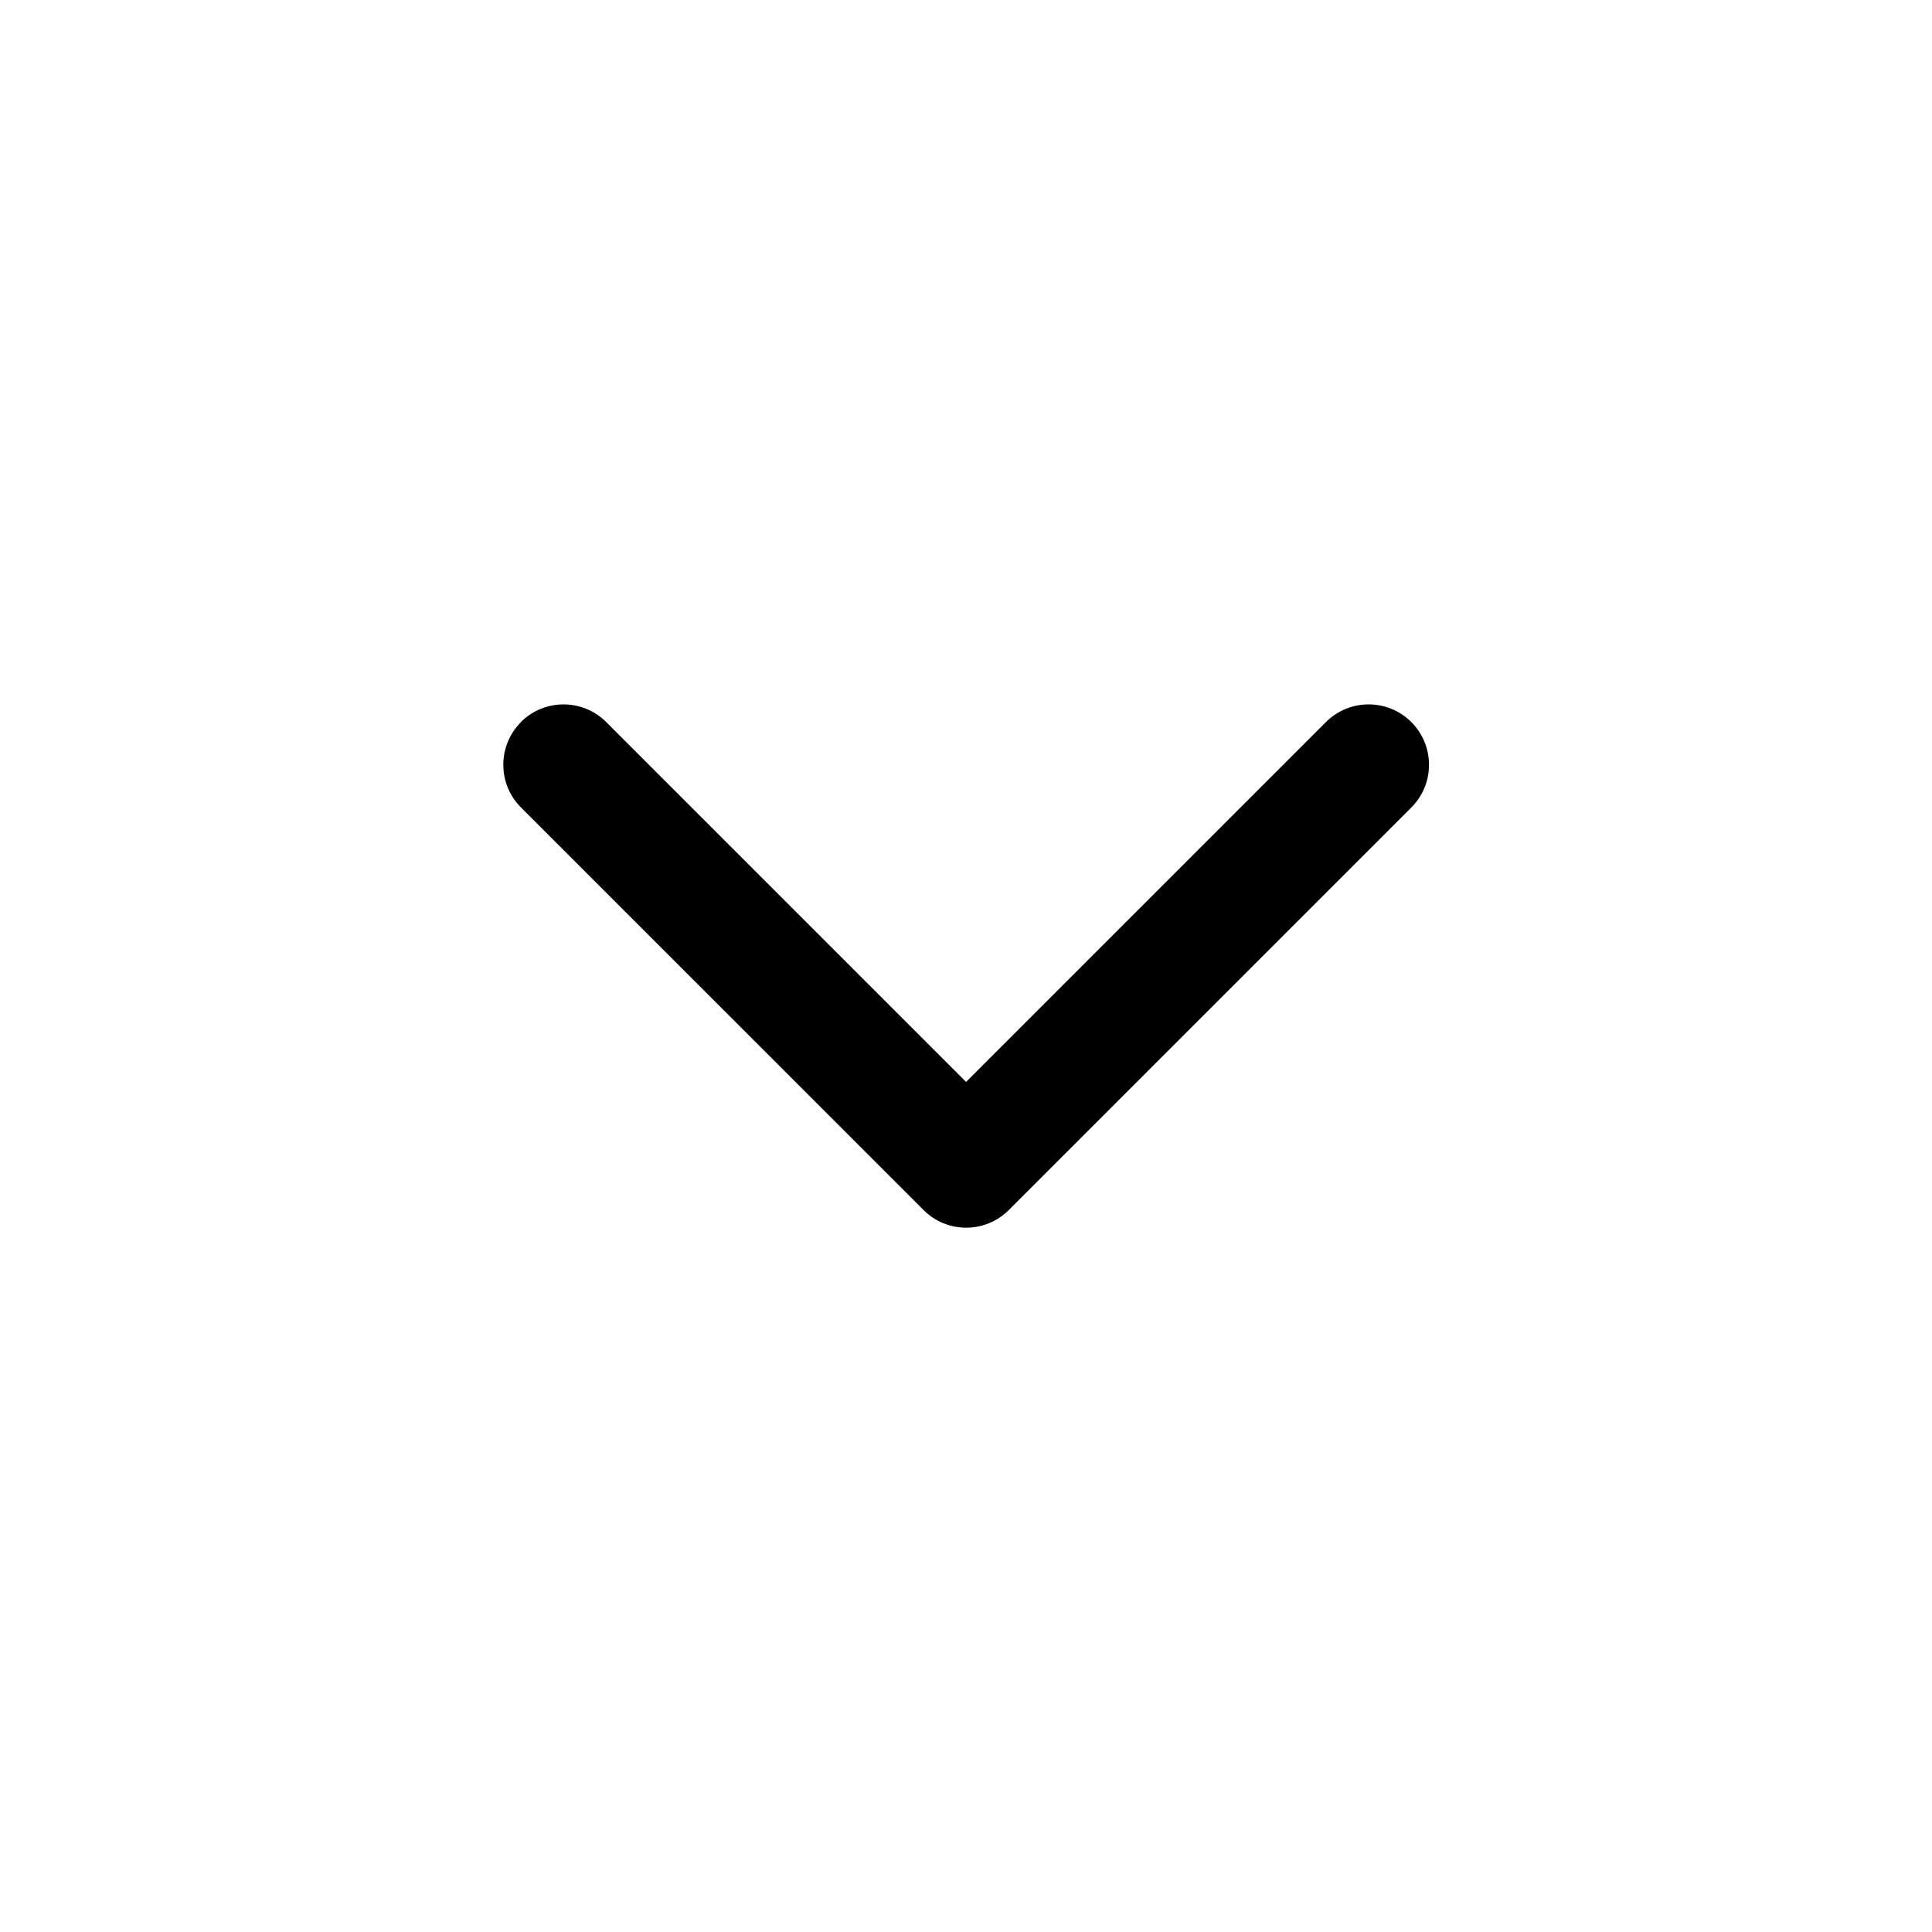
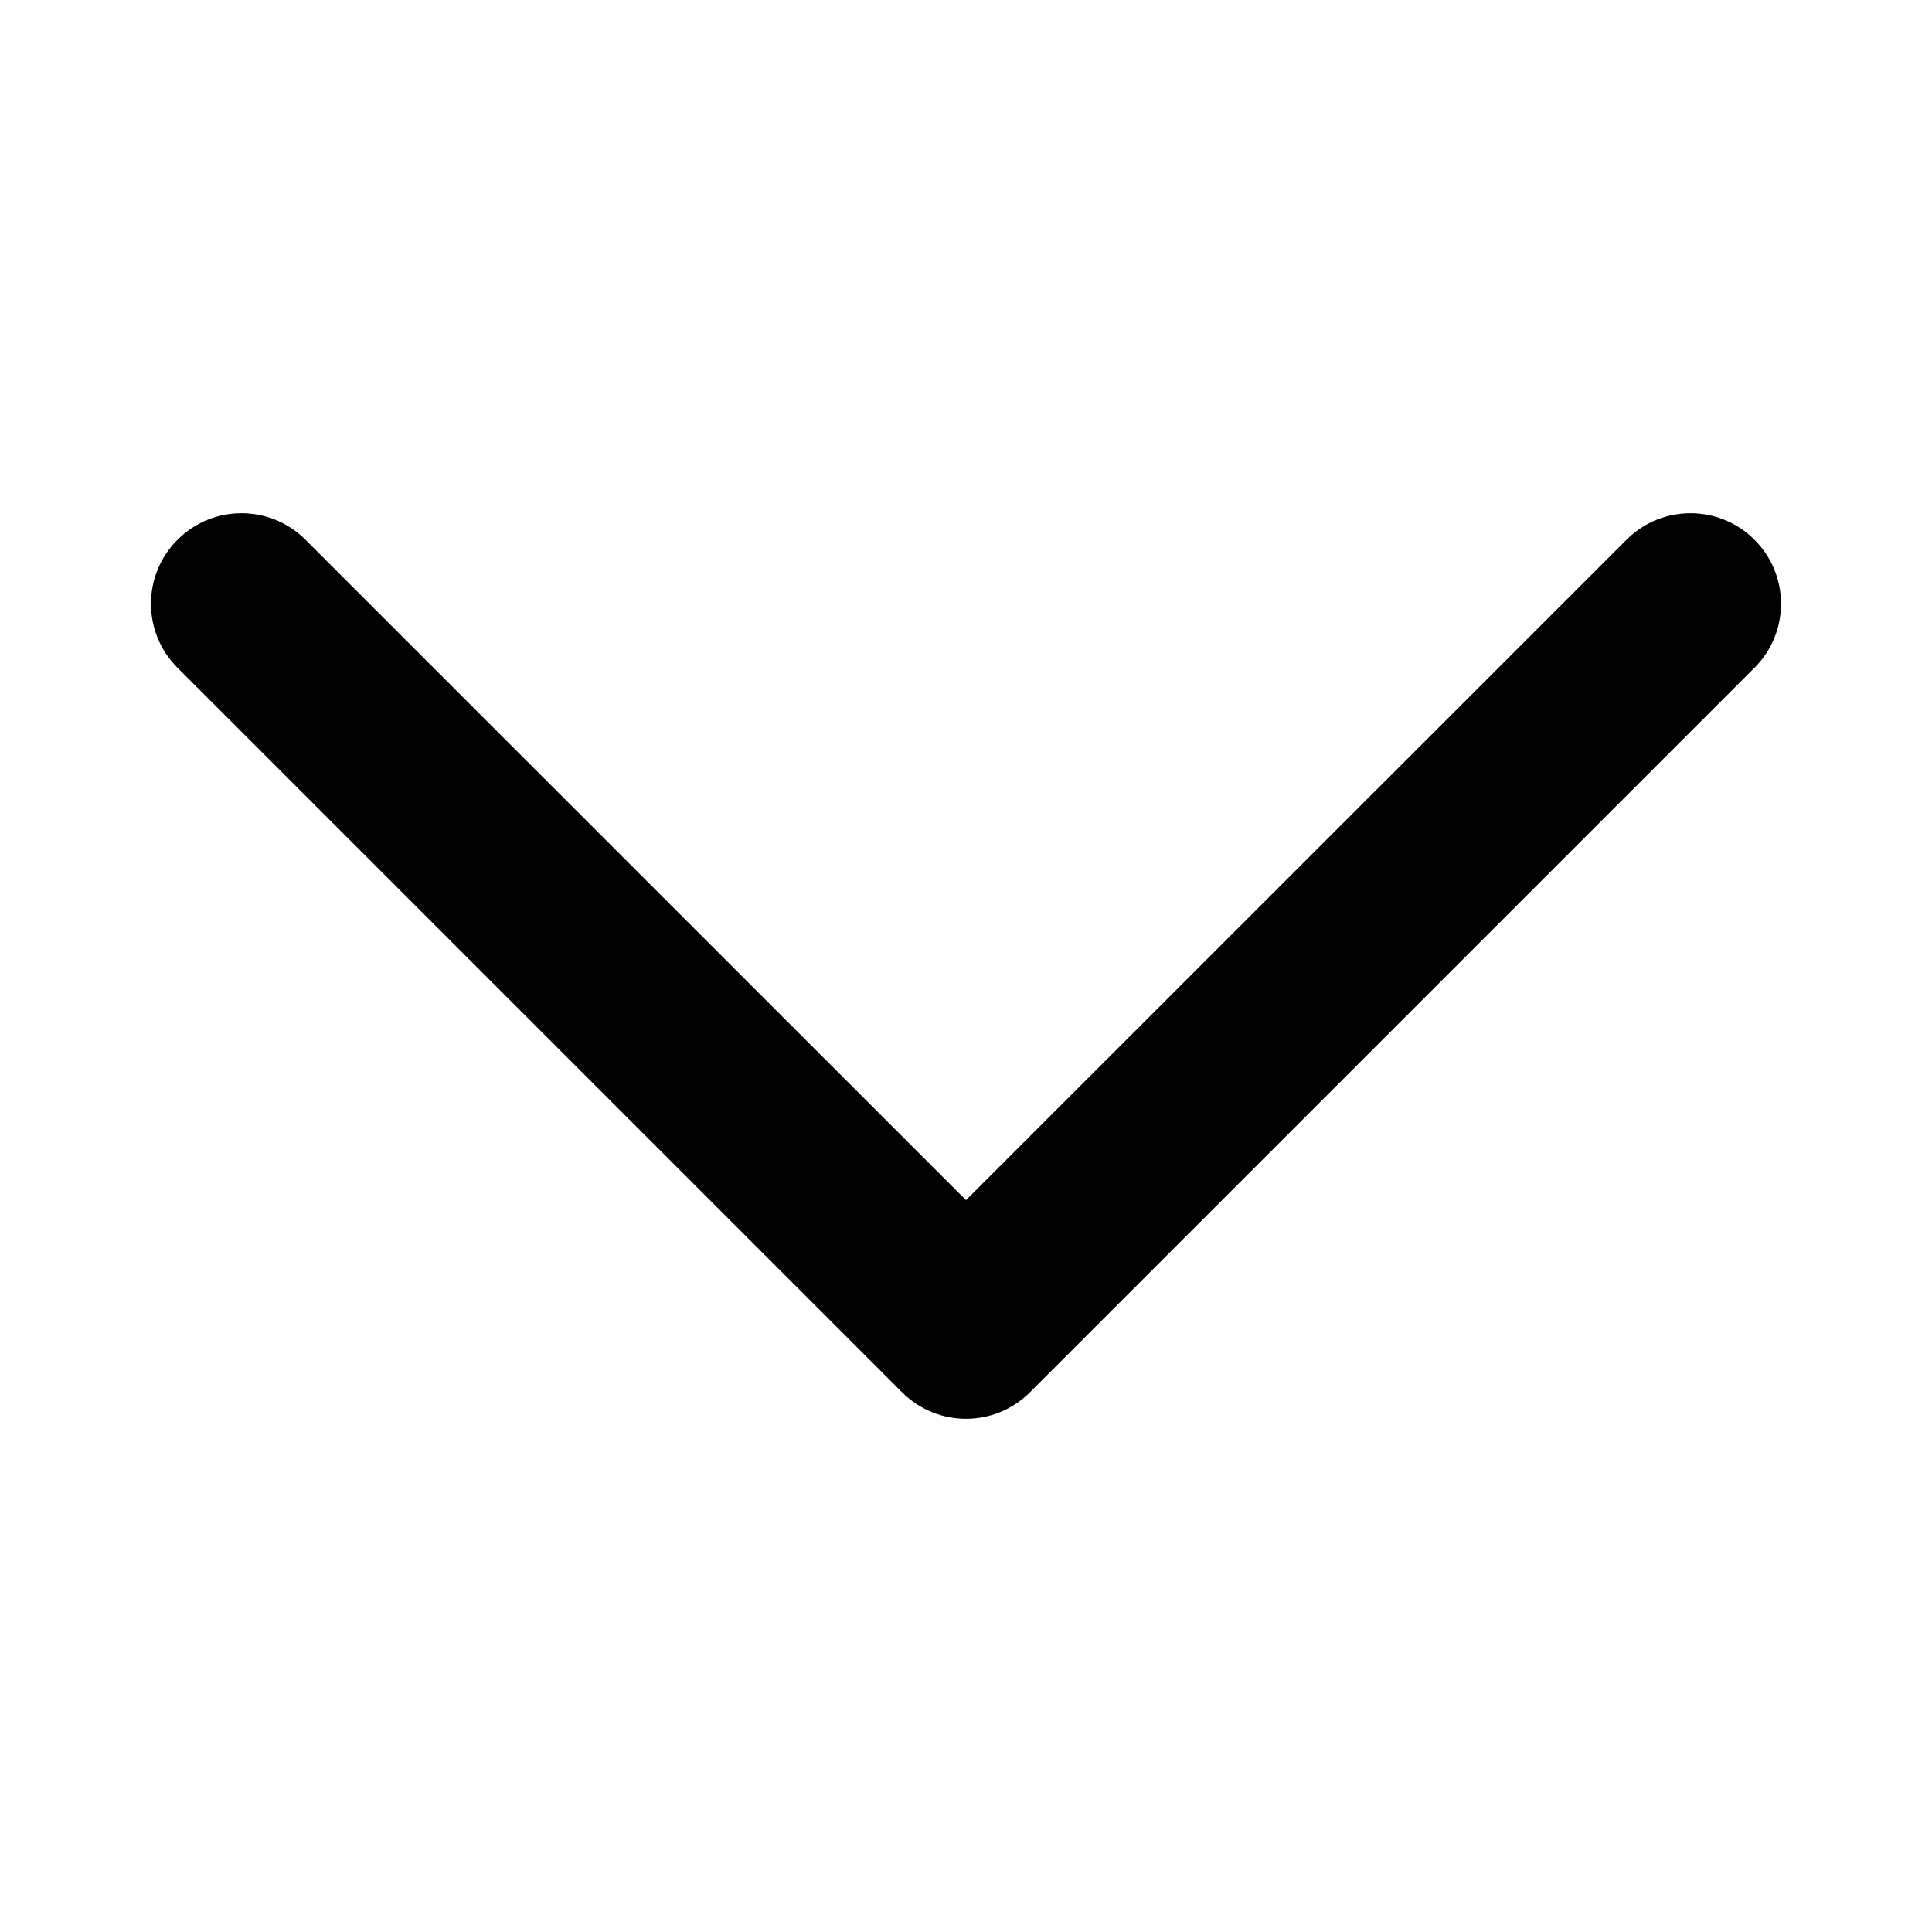
- <svg xmlns="http://www.w3.org/2000/svg" fill="none" height="24" viewBox="0 0 24 24" width="24">
-   <path clip-rule="evenodd" d="m6.47 8.97c.293-.293.768-.293 1.061 0l4.47 4.47 4.47-4.47c.293-.293.768-.293 1.061 0s.293.768 0 1.061l-5 5c-.141.141-.331.22-.53.22s-.39-.079-.53-.22l-5-5c-.293-.293-.293-.768 0-1.061z" fill="#000" fill-rule="evenodd" />
+ <svg xmlns="http://www.w3.org/2000/svg" clip-rule="evenodd" fill-rule="evenodd" height="512" stroke-linejoin="round" stroke-miterlimit="2" viewBox="0 0 16 16" width="512">
+   <g id="Icon">
+     <path d="m1.47 5.53 6 6c.293.293.767.293 1.06 0l6-6c.293-.292.293-.768 0-1.06-.292-.293-.768-.293-1.06 0l-5.47 5.469s-5.47-5.469-5.47-5.469c-.292-.293-.768-.293-1.06 0-.293.292-.293.768 0 1.06z" />
+   </g>
</svg>
